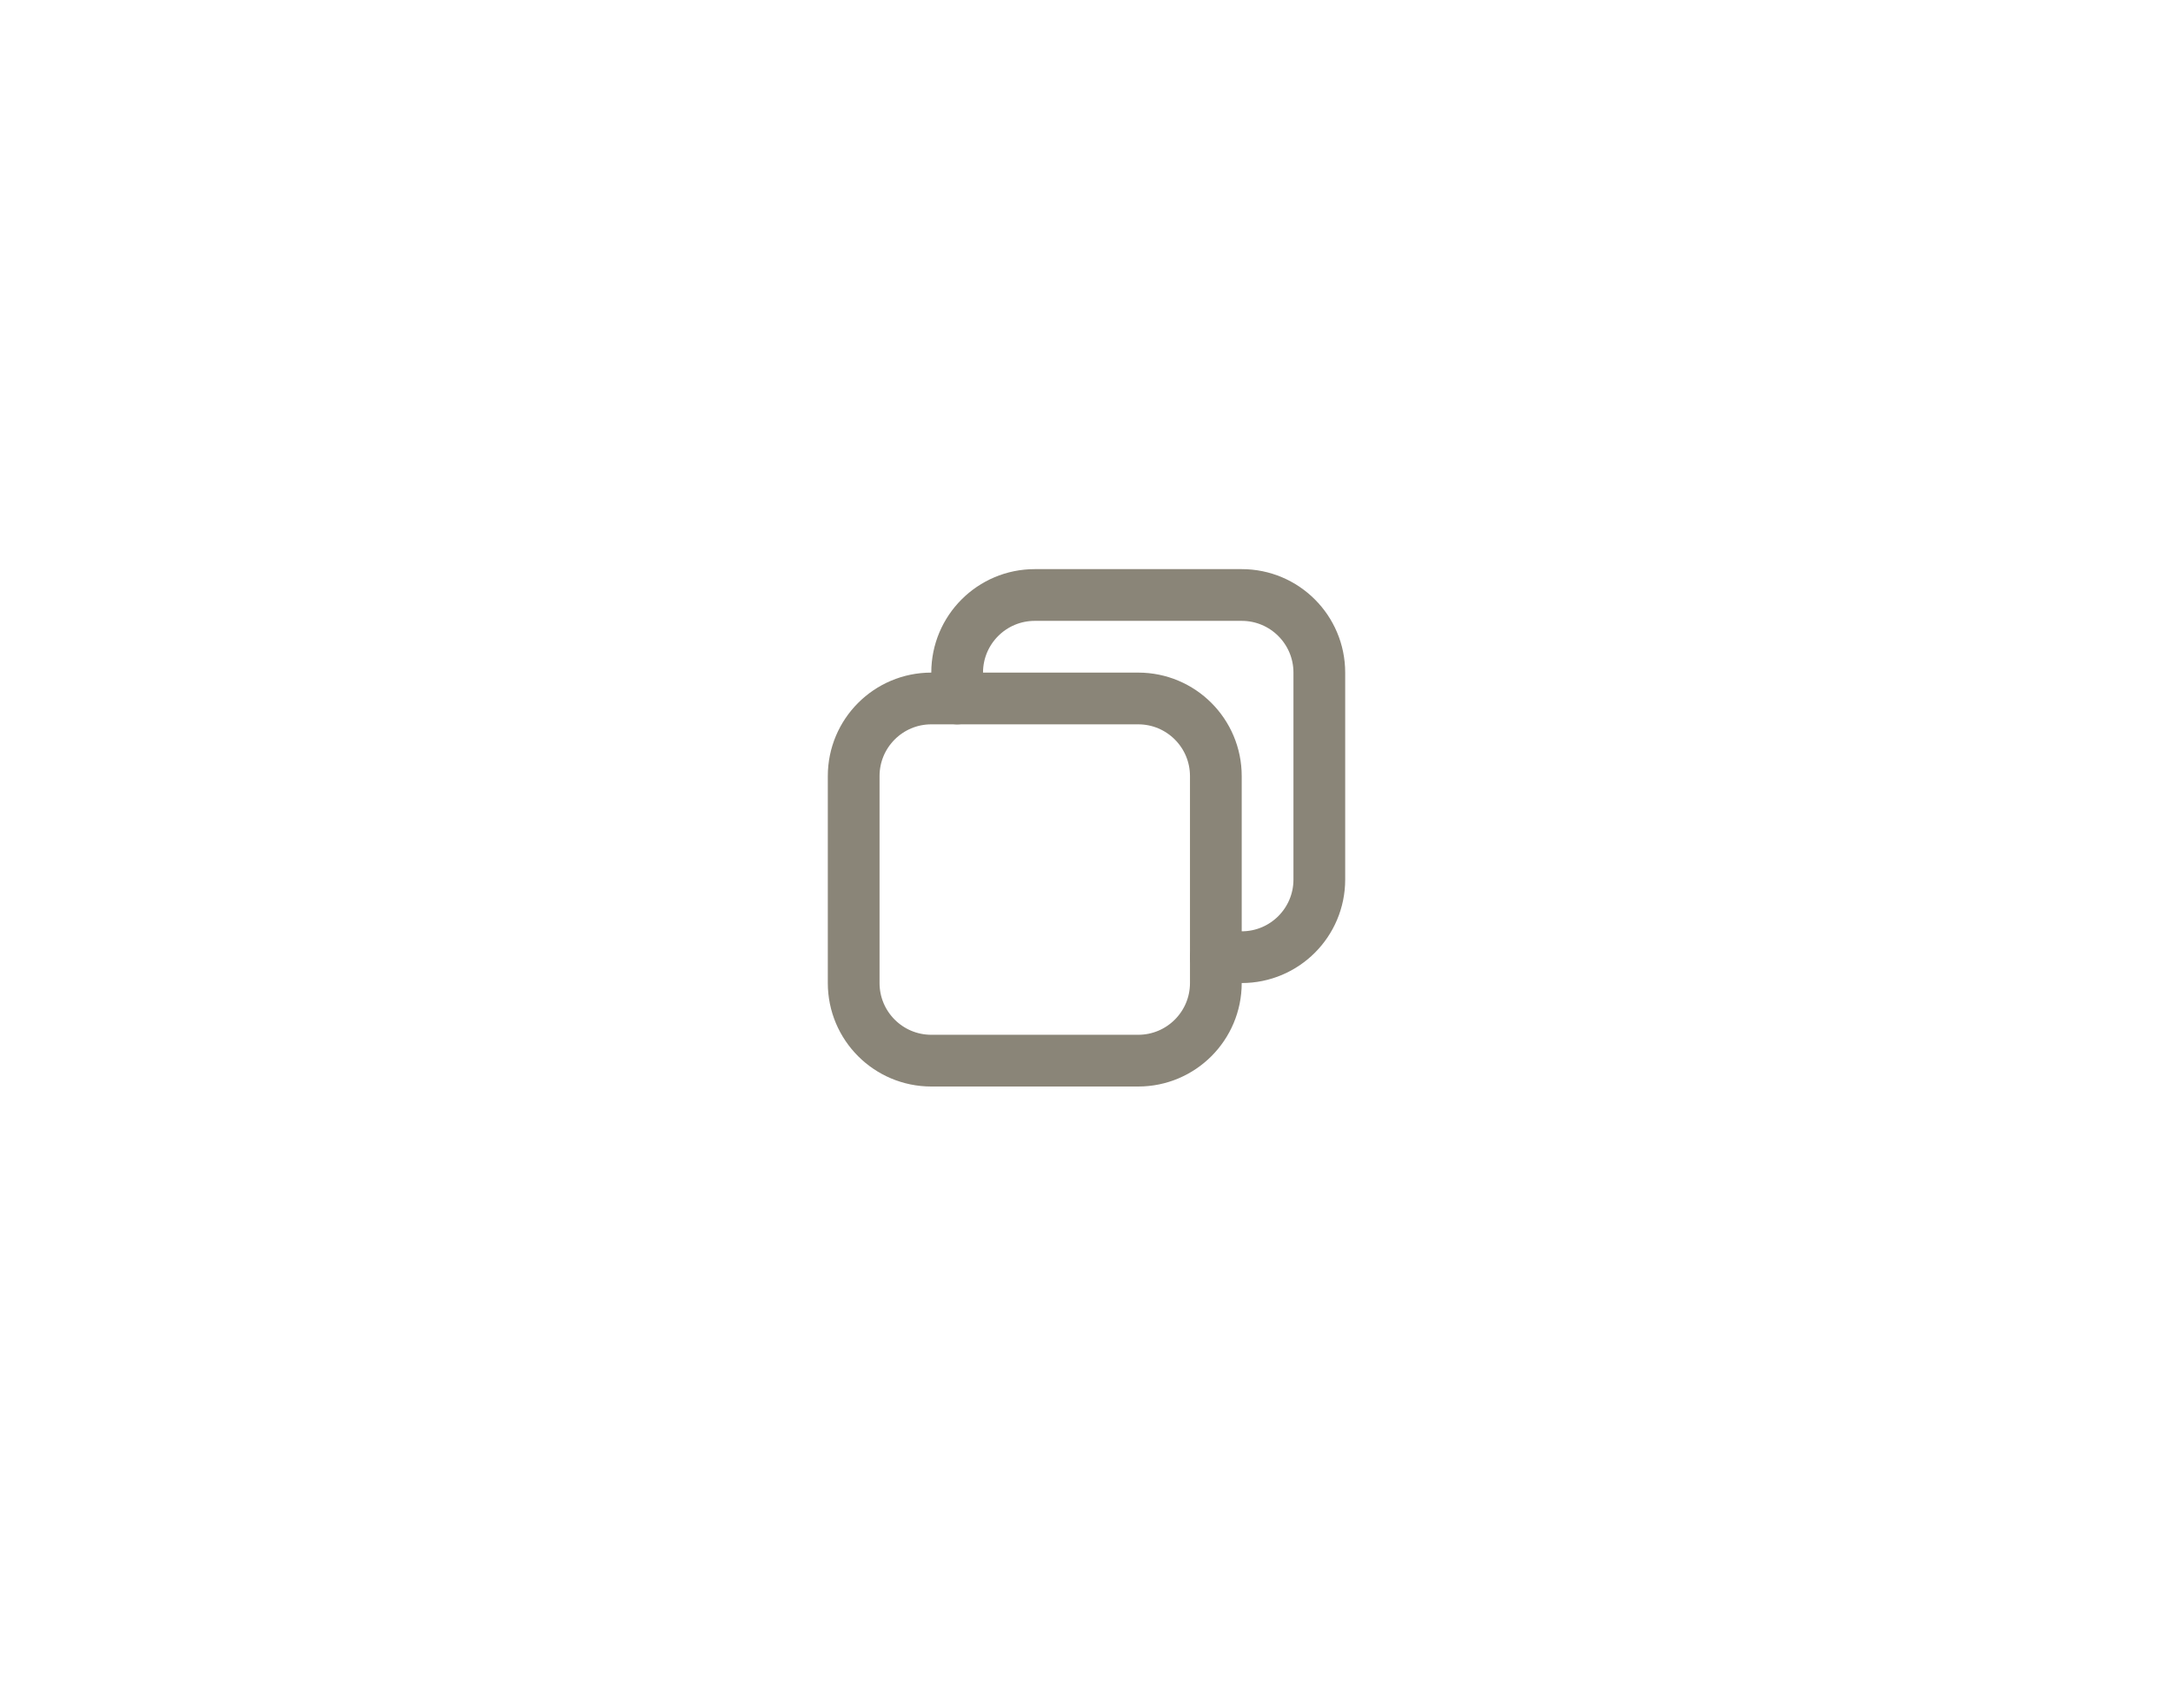
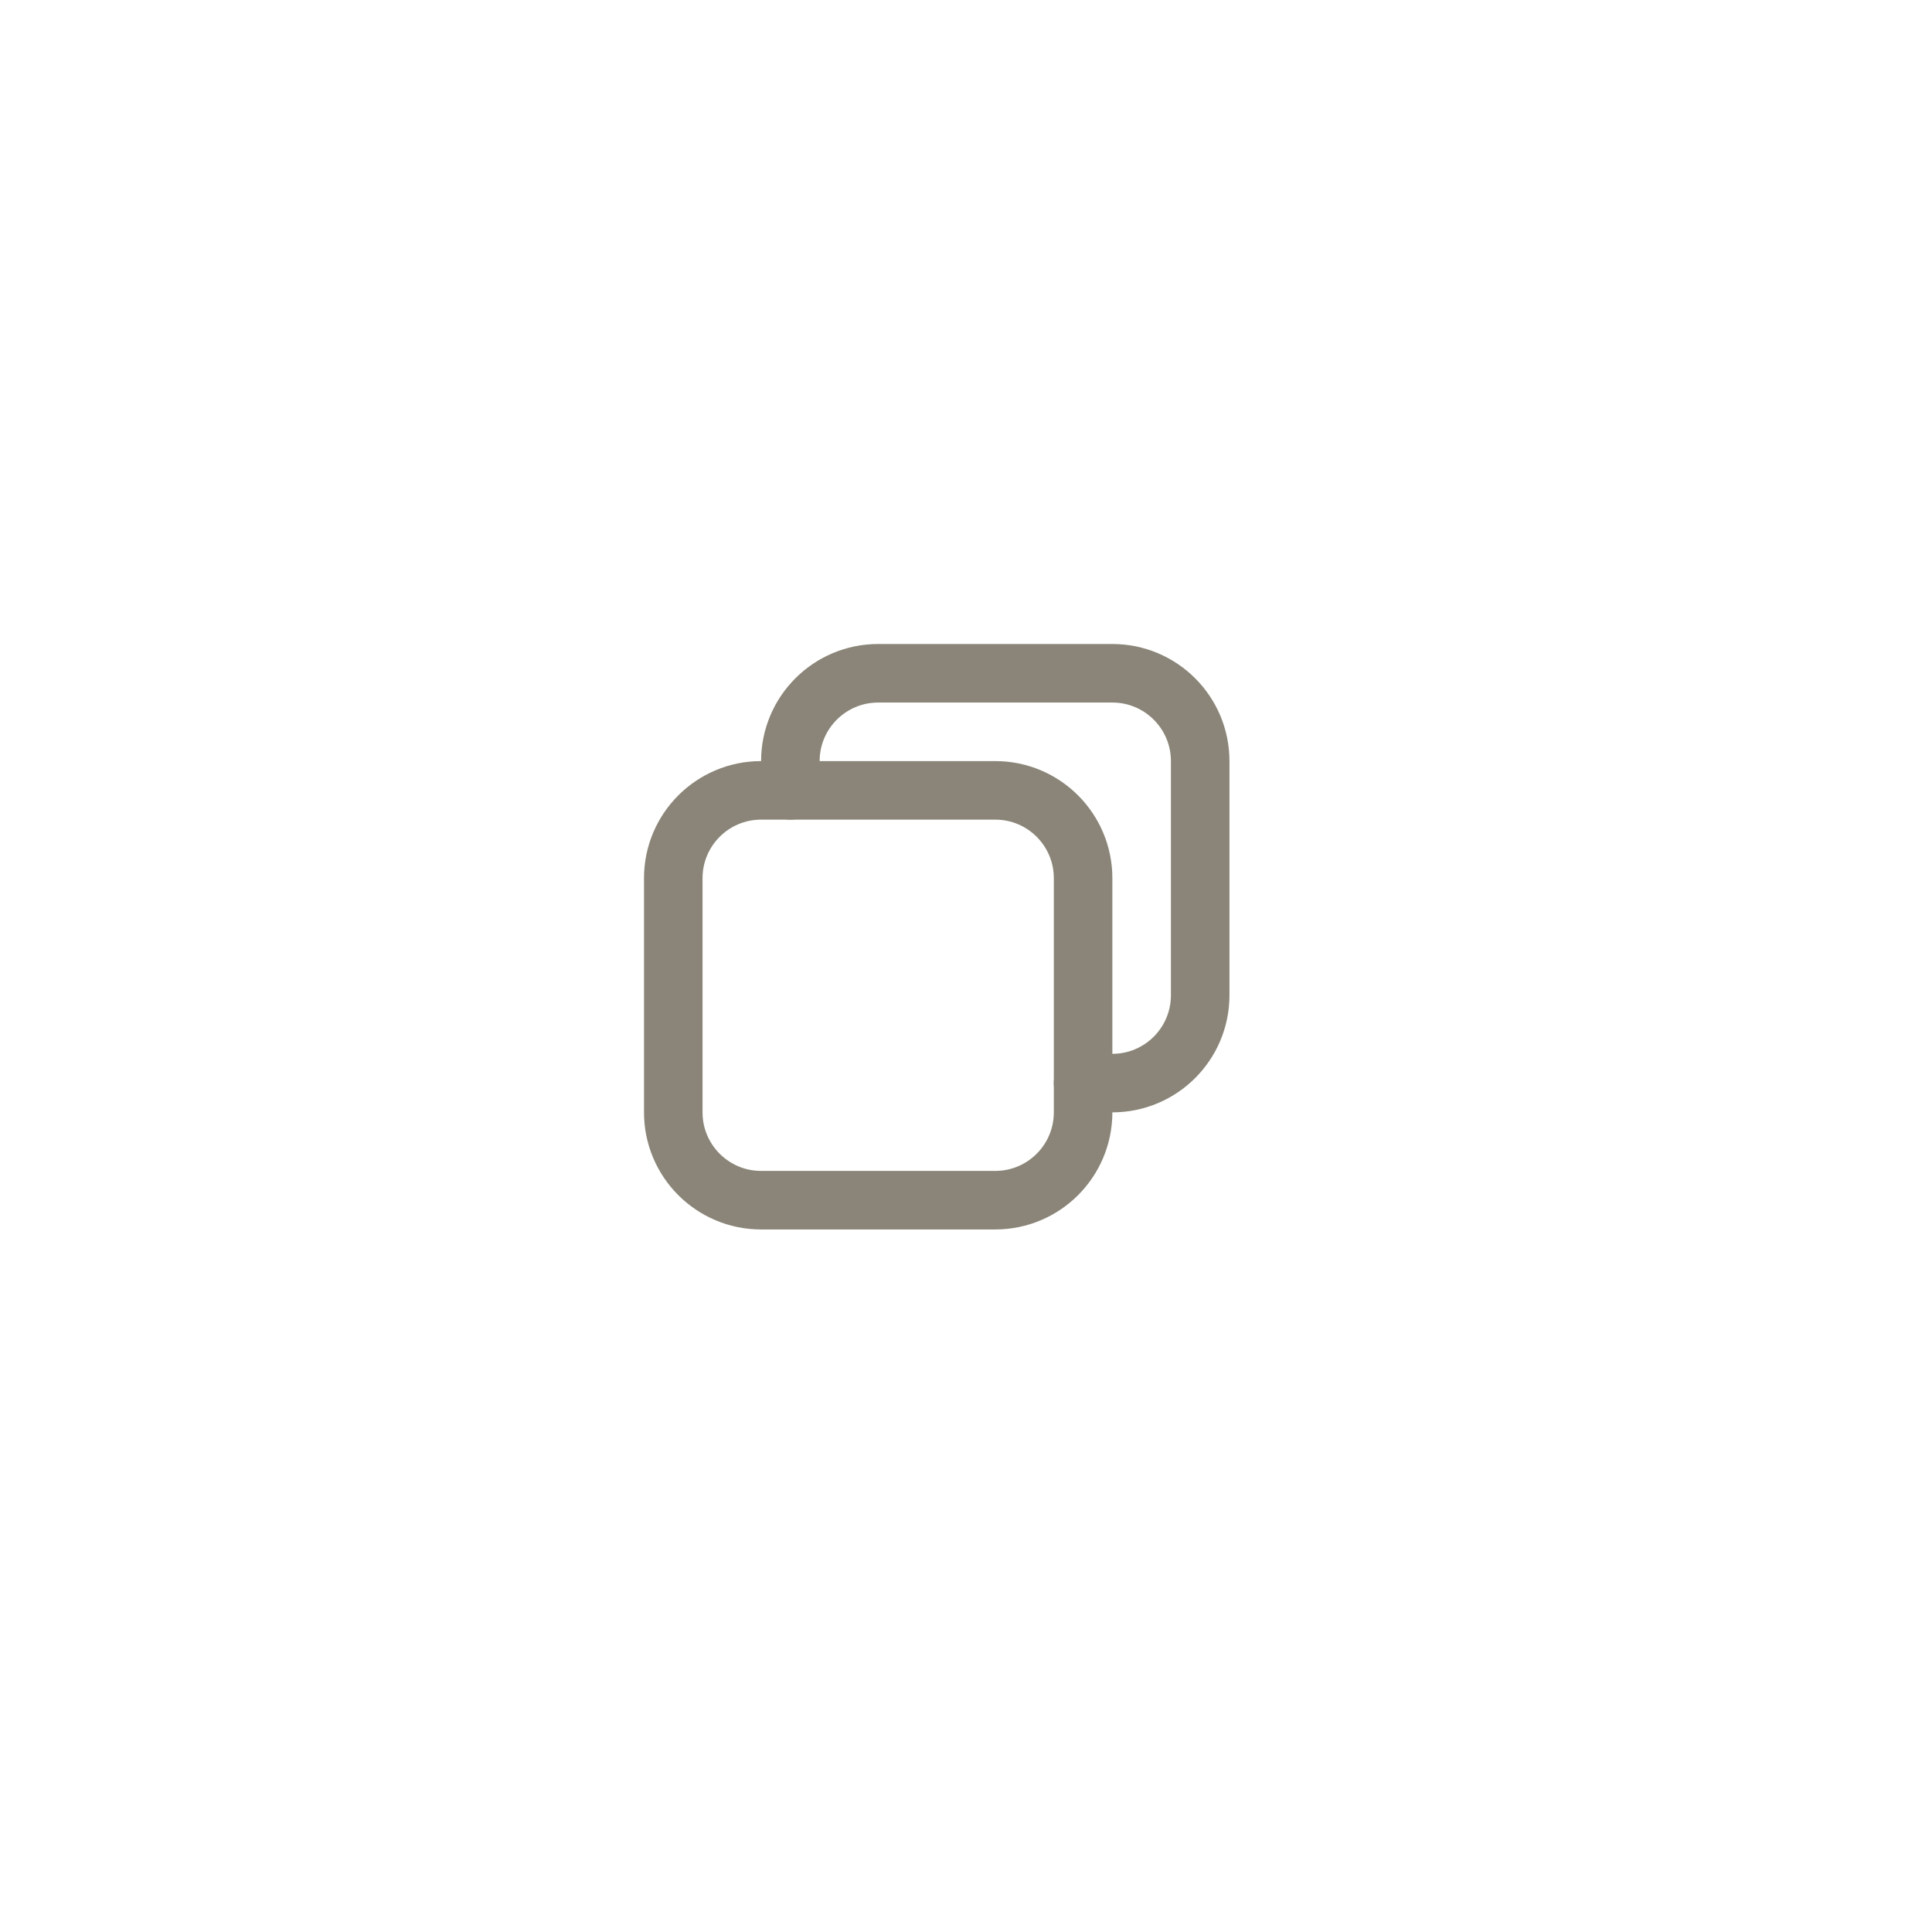
- <svg xmlns="http://www.w3.org/2000/svg" width="42" height="33" viewBox="0 0 42 33">
+ <svg xmlns="http://www.w3.org/2000/svg" width="33" height="33" viewBox="0 0 33 33">
  <g fill="none" stroke="#8a8578" stroke-width="1" stroke-linecap="round" stroke-linejoin="round">
-     <rect x="16.5" y="13.5" width="7" height="7" rx="1.5" />
-     <path d="M 18.5,13.5 V 13 A 1.5 1.5 0 0 1 20,11.5 H 24 A 1.5 1.5 0 0 1 25.5,13 V 17 A 1.5 1.5 0 0 1 24,18.5 H 23.5" />
+     <rect x="11.5" y="13.5" width="7" height="7" rx="1.5" />
+     <path d="M 13.5,13.5 V 13 A 1.5 1.5 0 0 1 15,11.5 H 19 A 1.5 1.5 0 0 1 20.5,13 V 17 A 1.5 1.5 0 0 1 19,18.5 H 18.5" />
  </g>
</svg>
